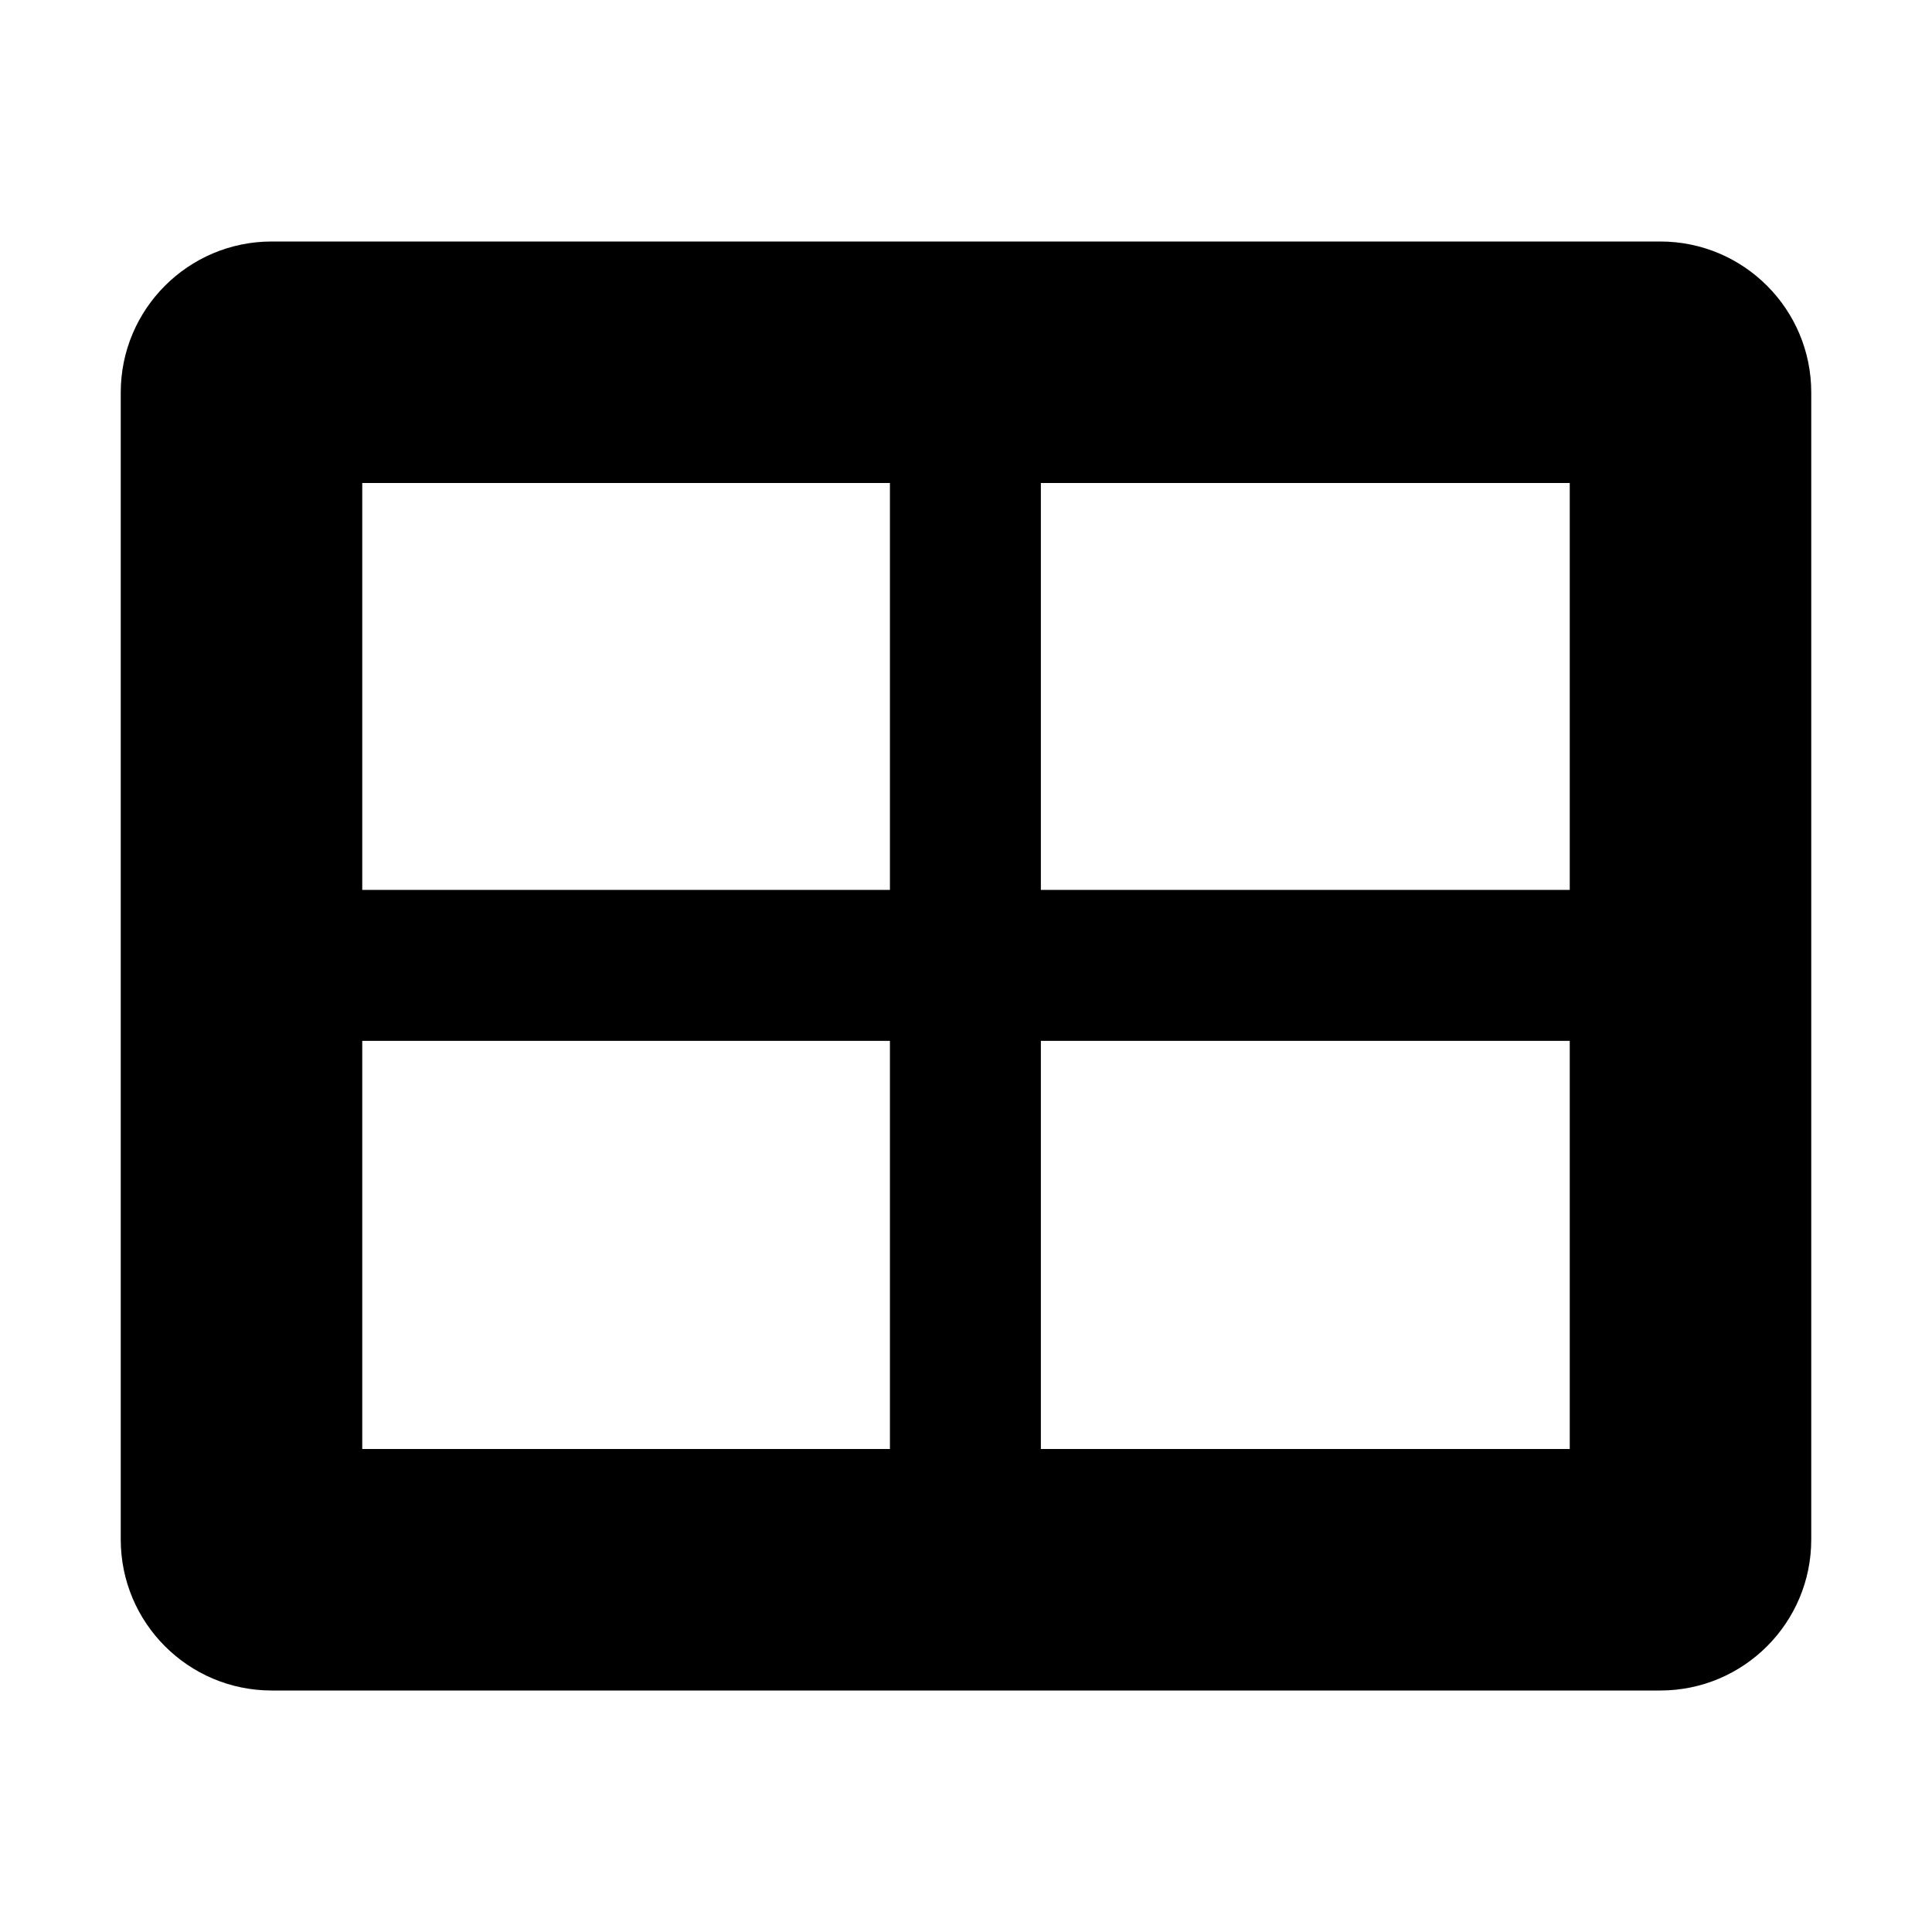
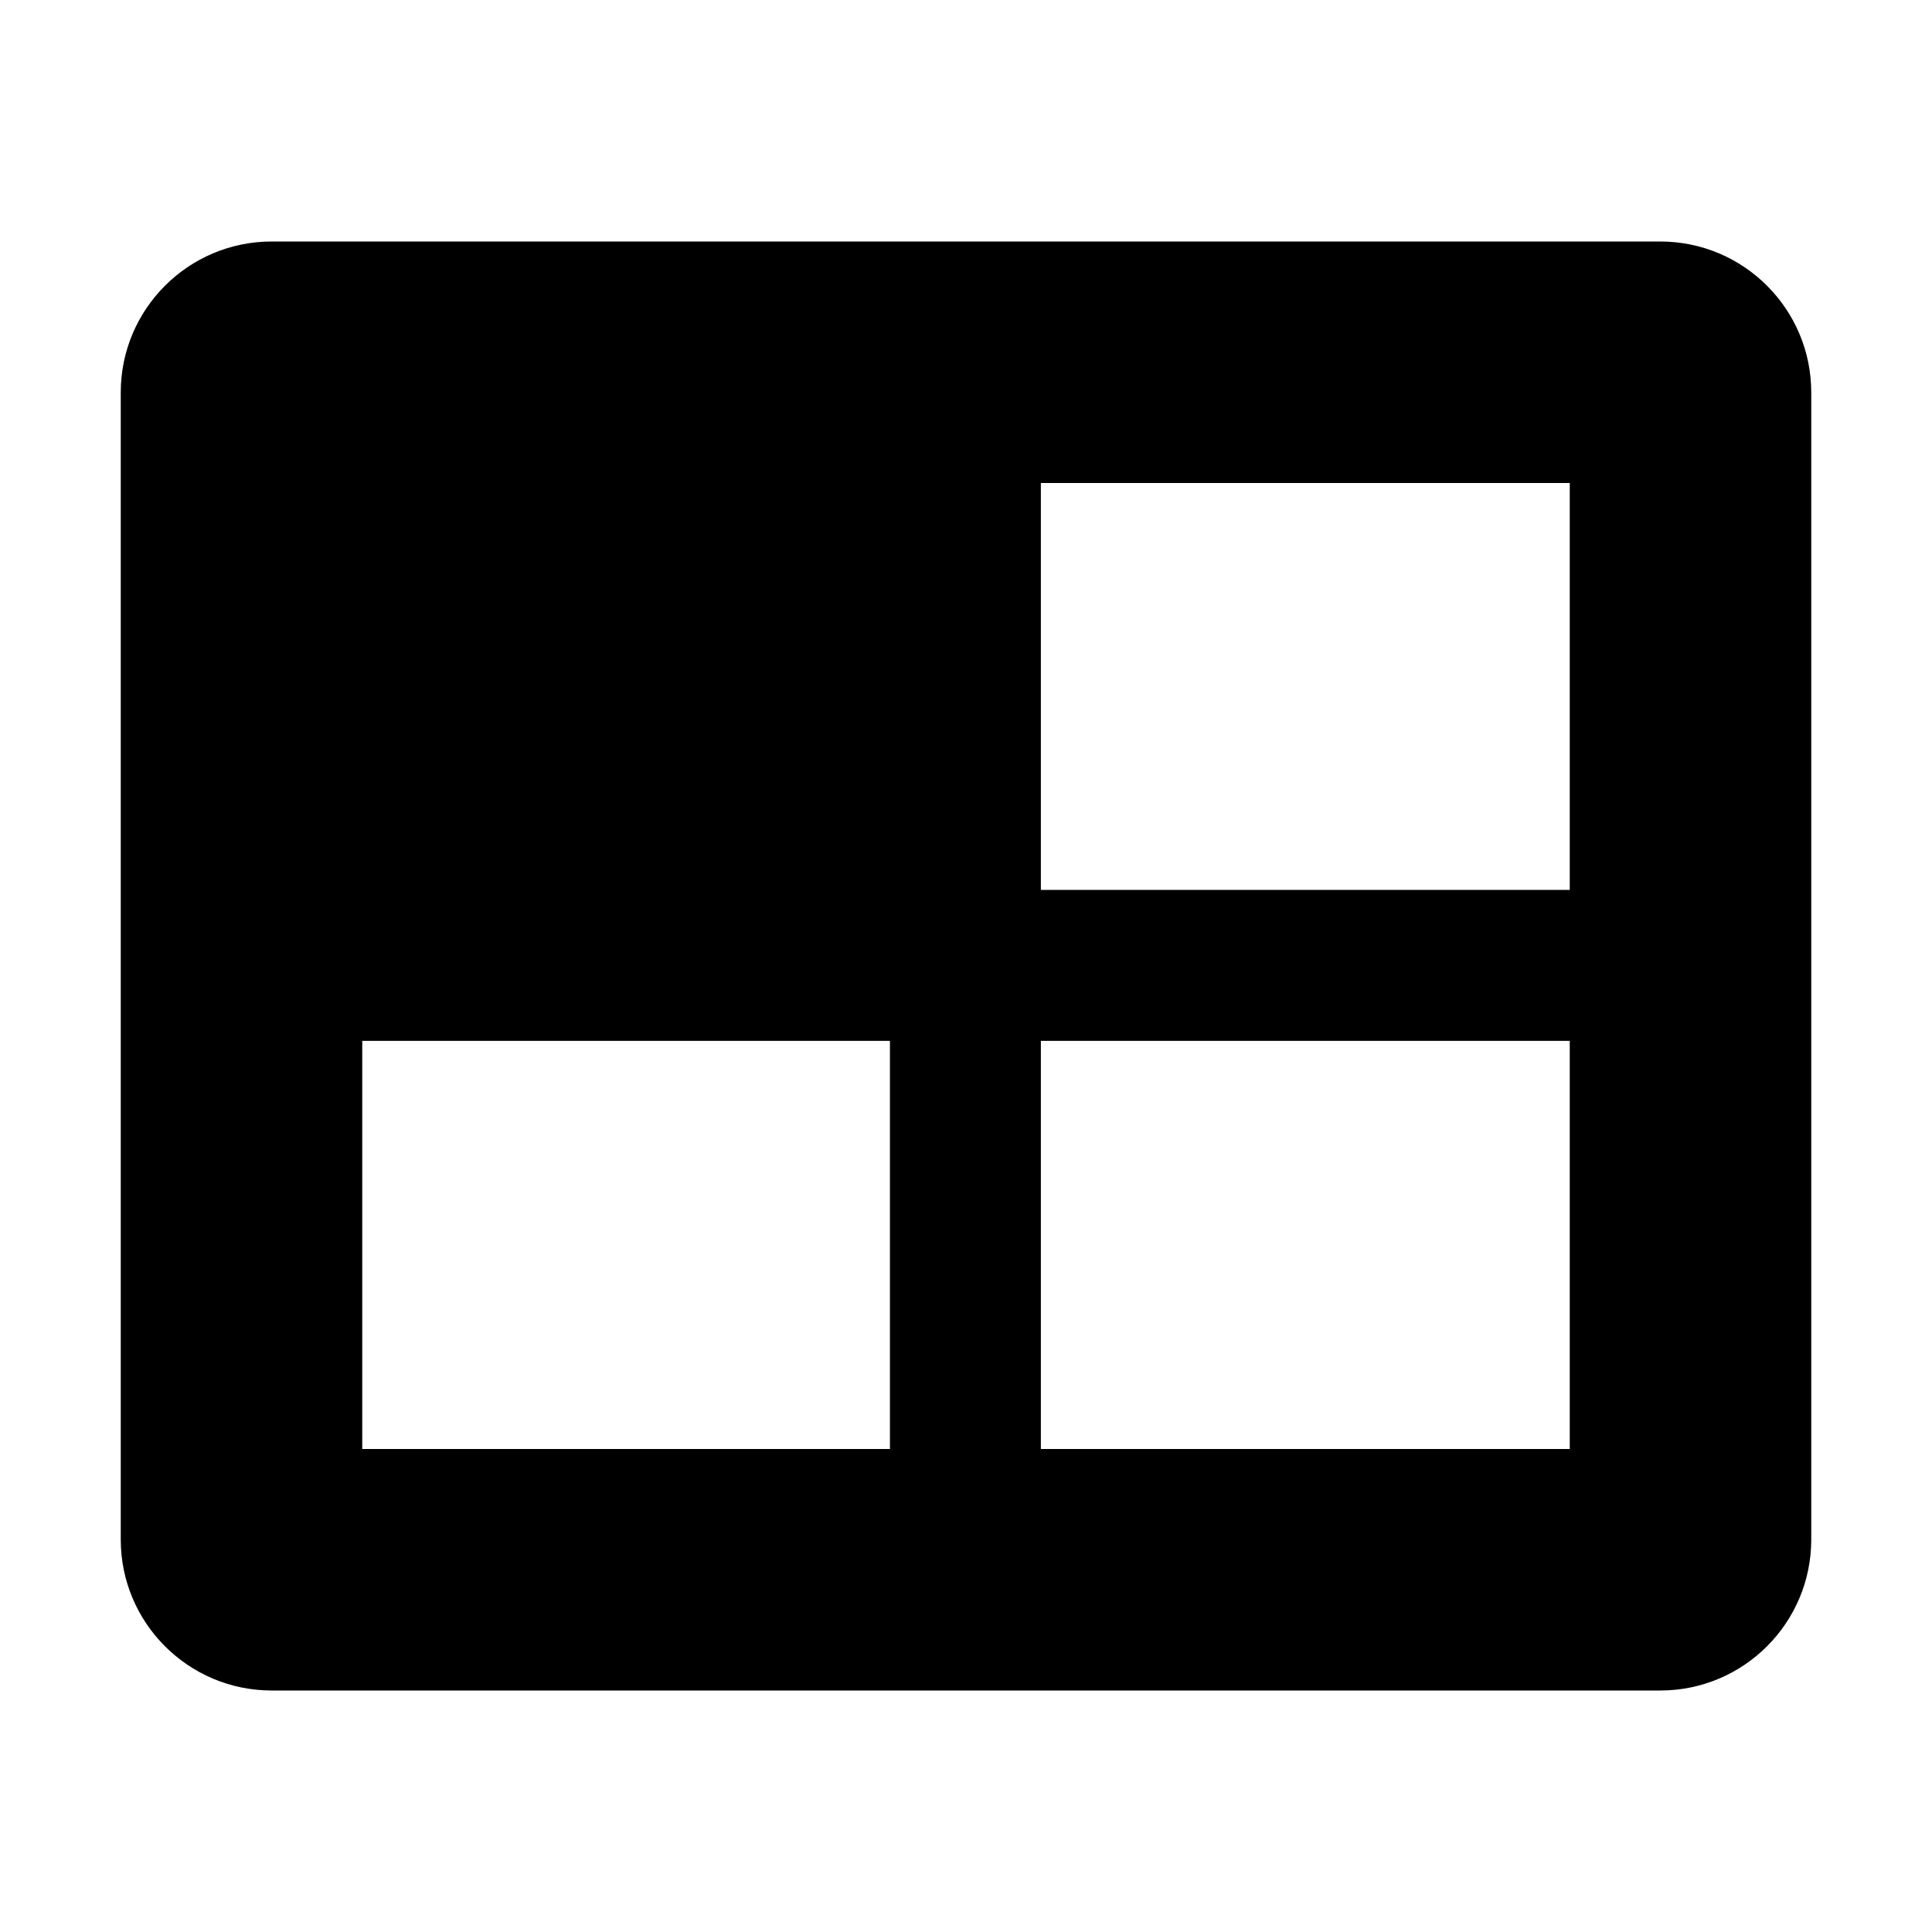
<svg xmlns="http://www.w3.org/2000/svg" width="16" height="16" viewBox="0 0 16 16" fill="none">
-   <path fill-rule="evenodd" clip-rule="evenodd" d="M1 3.25C1 2.56 1.56 2 2.25 2H13.75C14.44 2 15 2.56 15 3.25V12.75C15 13.44 14.44 14 13.75 14H2.25C1.56 14 1 13.44 1 12.75V3.25ZM3 7.37V4H7.37V7.37H3ZM3 8.62V12H7.37V8.62H3ZM8.62 12H13V8.62H8.62V12ZM13 7.37V4H8.62V7.37H13Z" fill="#000000" />
+   <path fillRule="evenodd" clipRule="evenodd" d="M1 3.25C1 2.56 1.56 2 2.25 2H13.75C14.44 2 15 2.56 15 3.25V12.75C15 13.44 14.44 14 13.75 14H2.25C1.56 14 1 13.44 1 12.75V3.25ZM3 7.37V4H7.37V7.37H3ZM3 8.62V12H7.37V8.62H3ZM8.62 12H13V8.62H8.62V12ZM13 7.37V4H8.62V7.37H13Z" fill="#000000" />
</svg>
